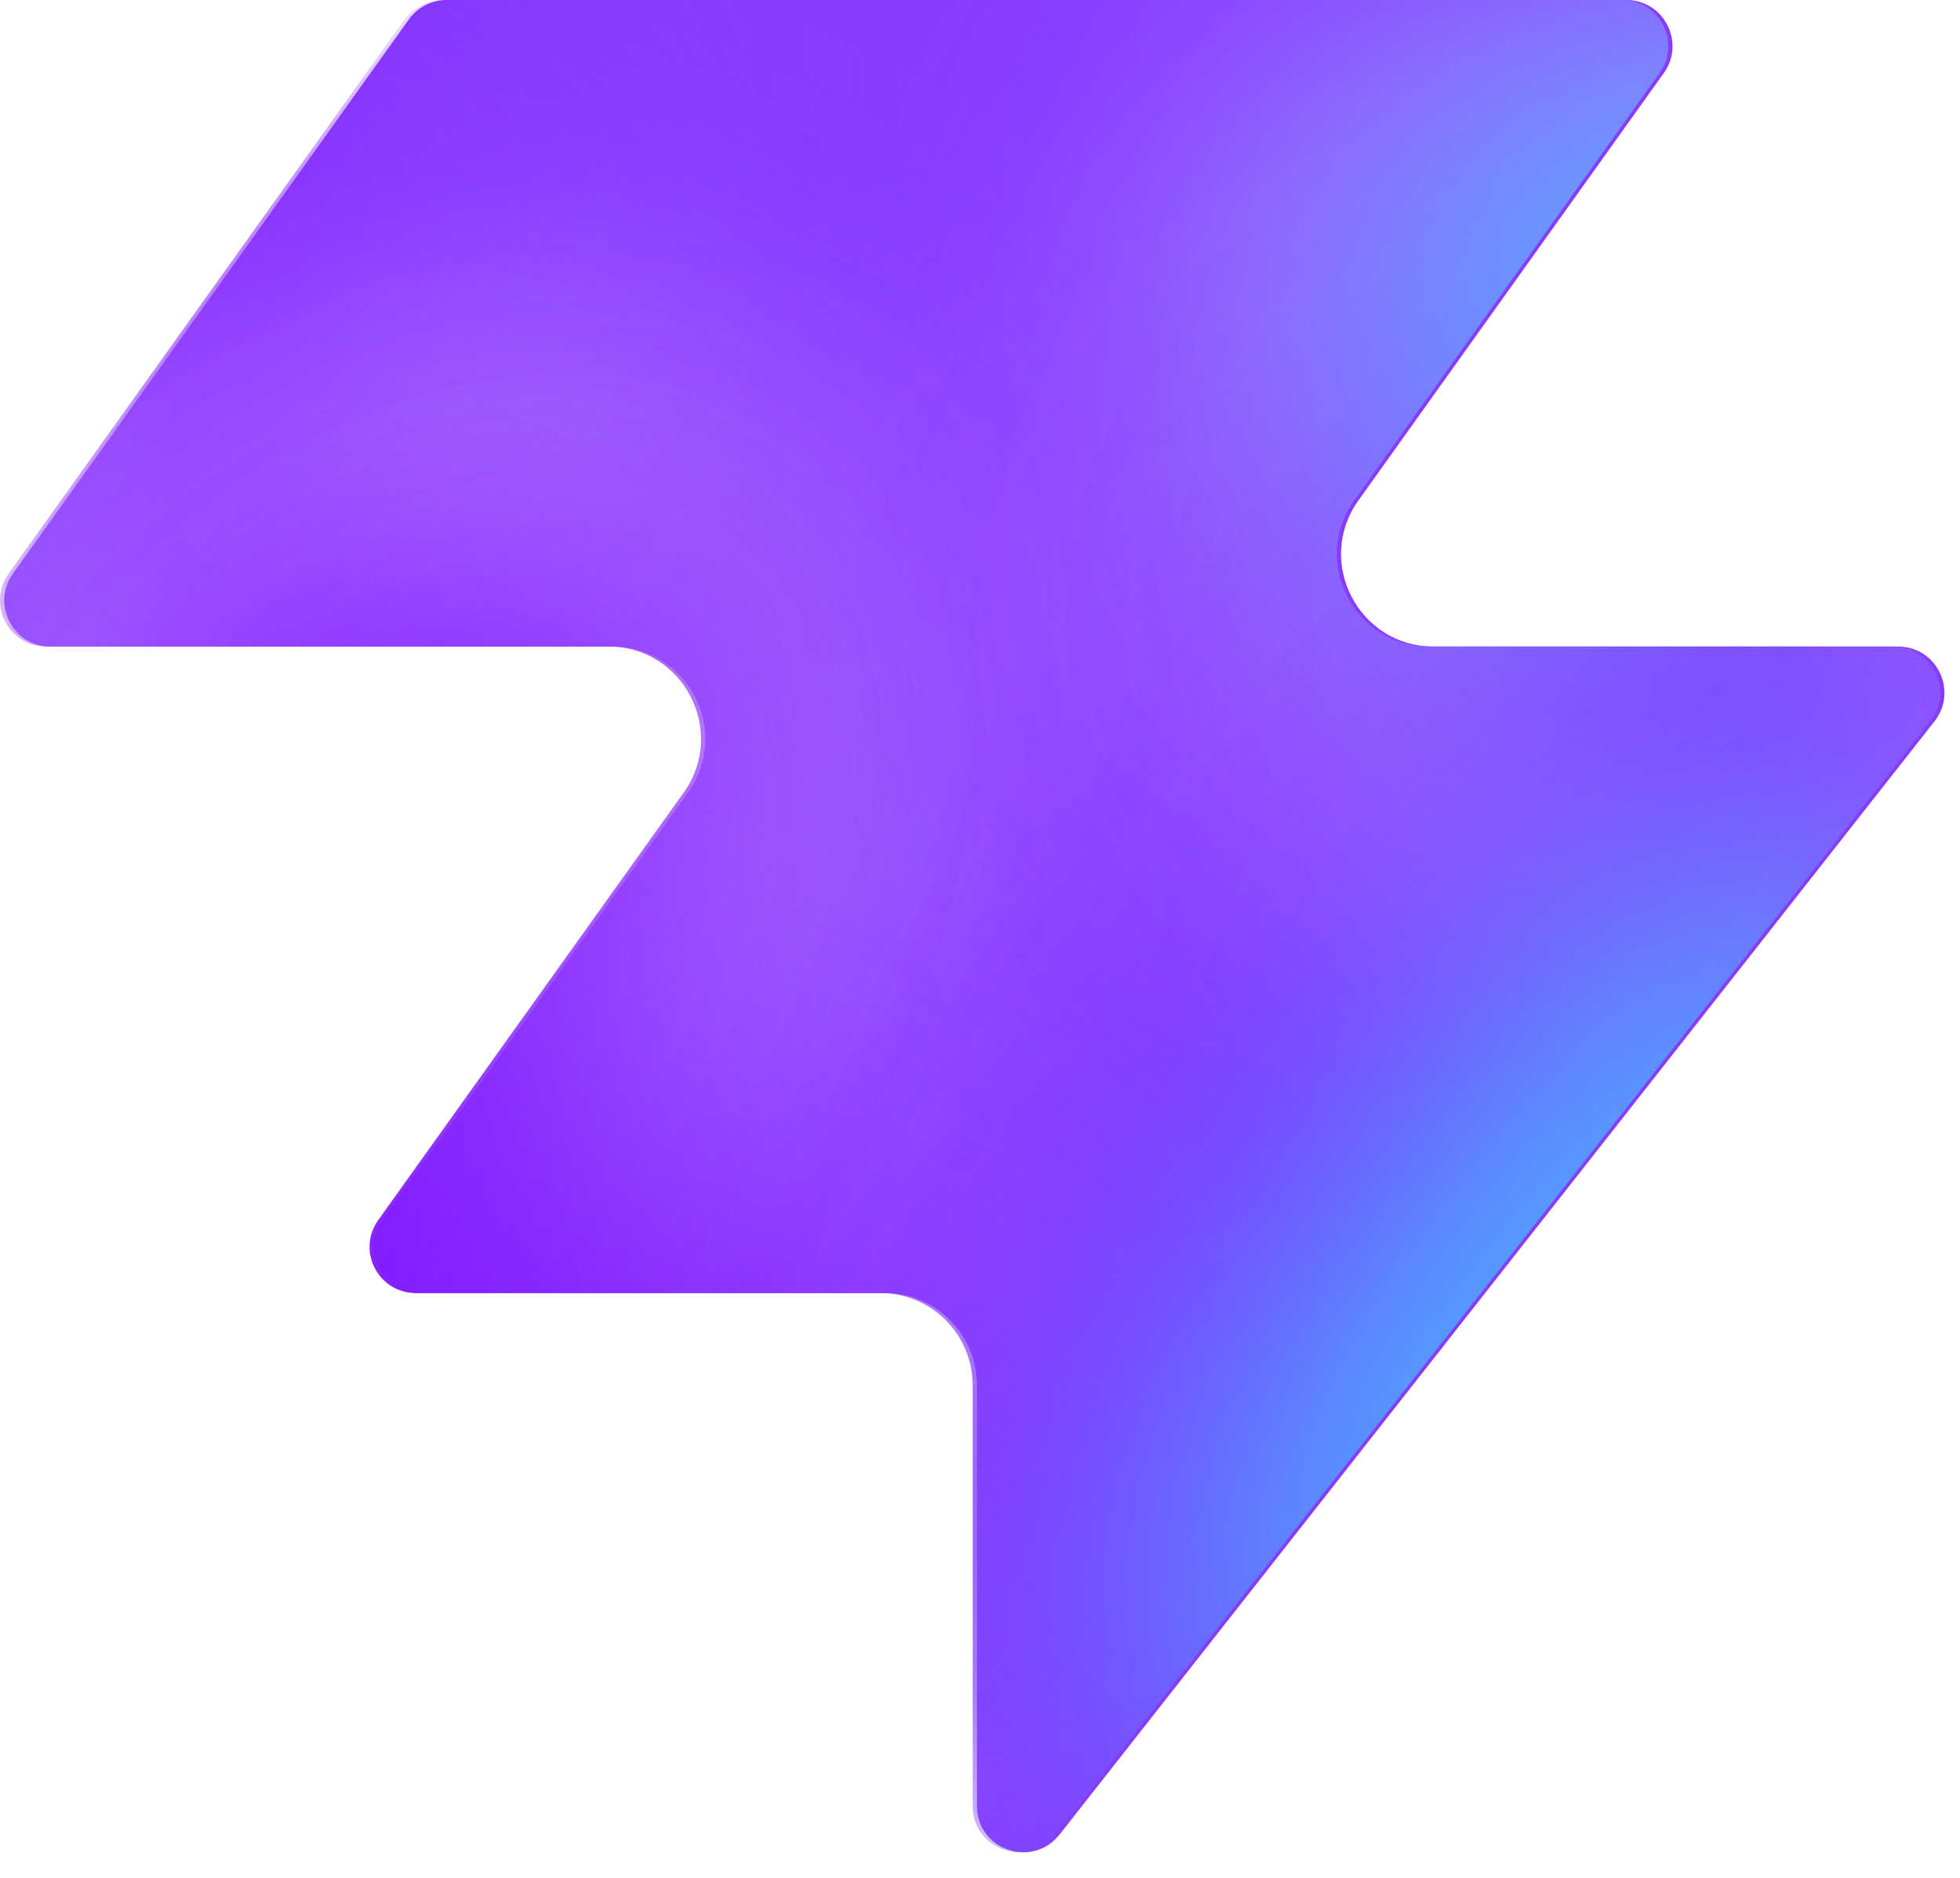
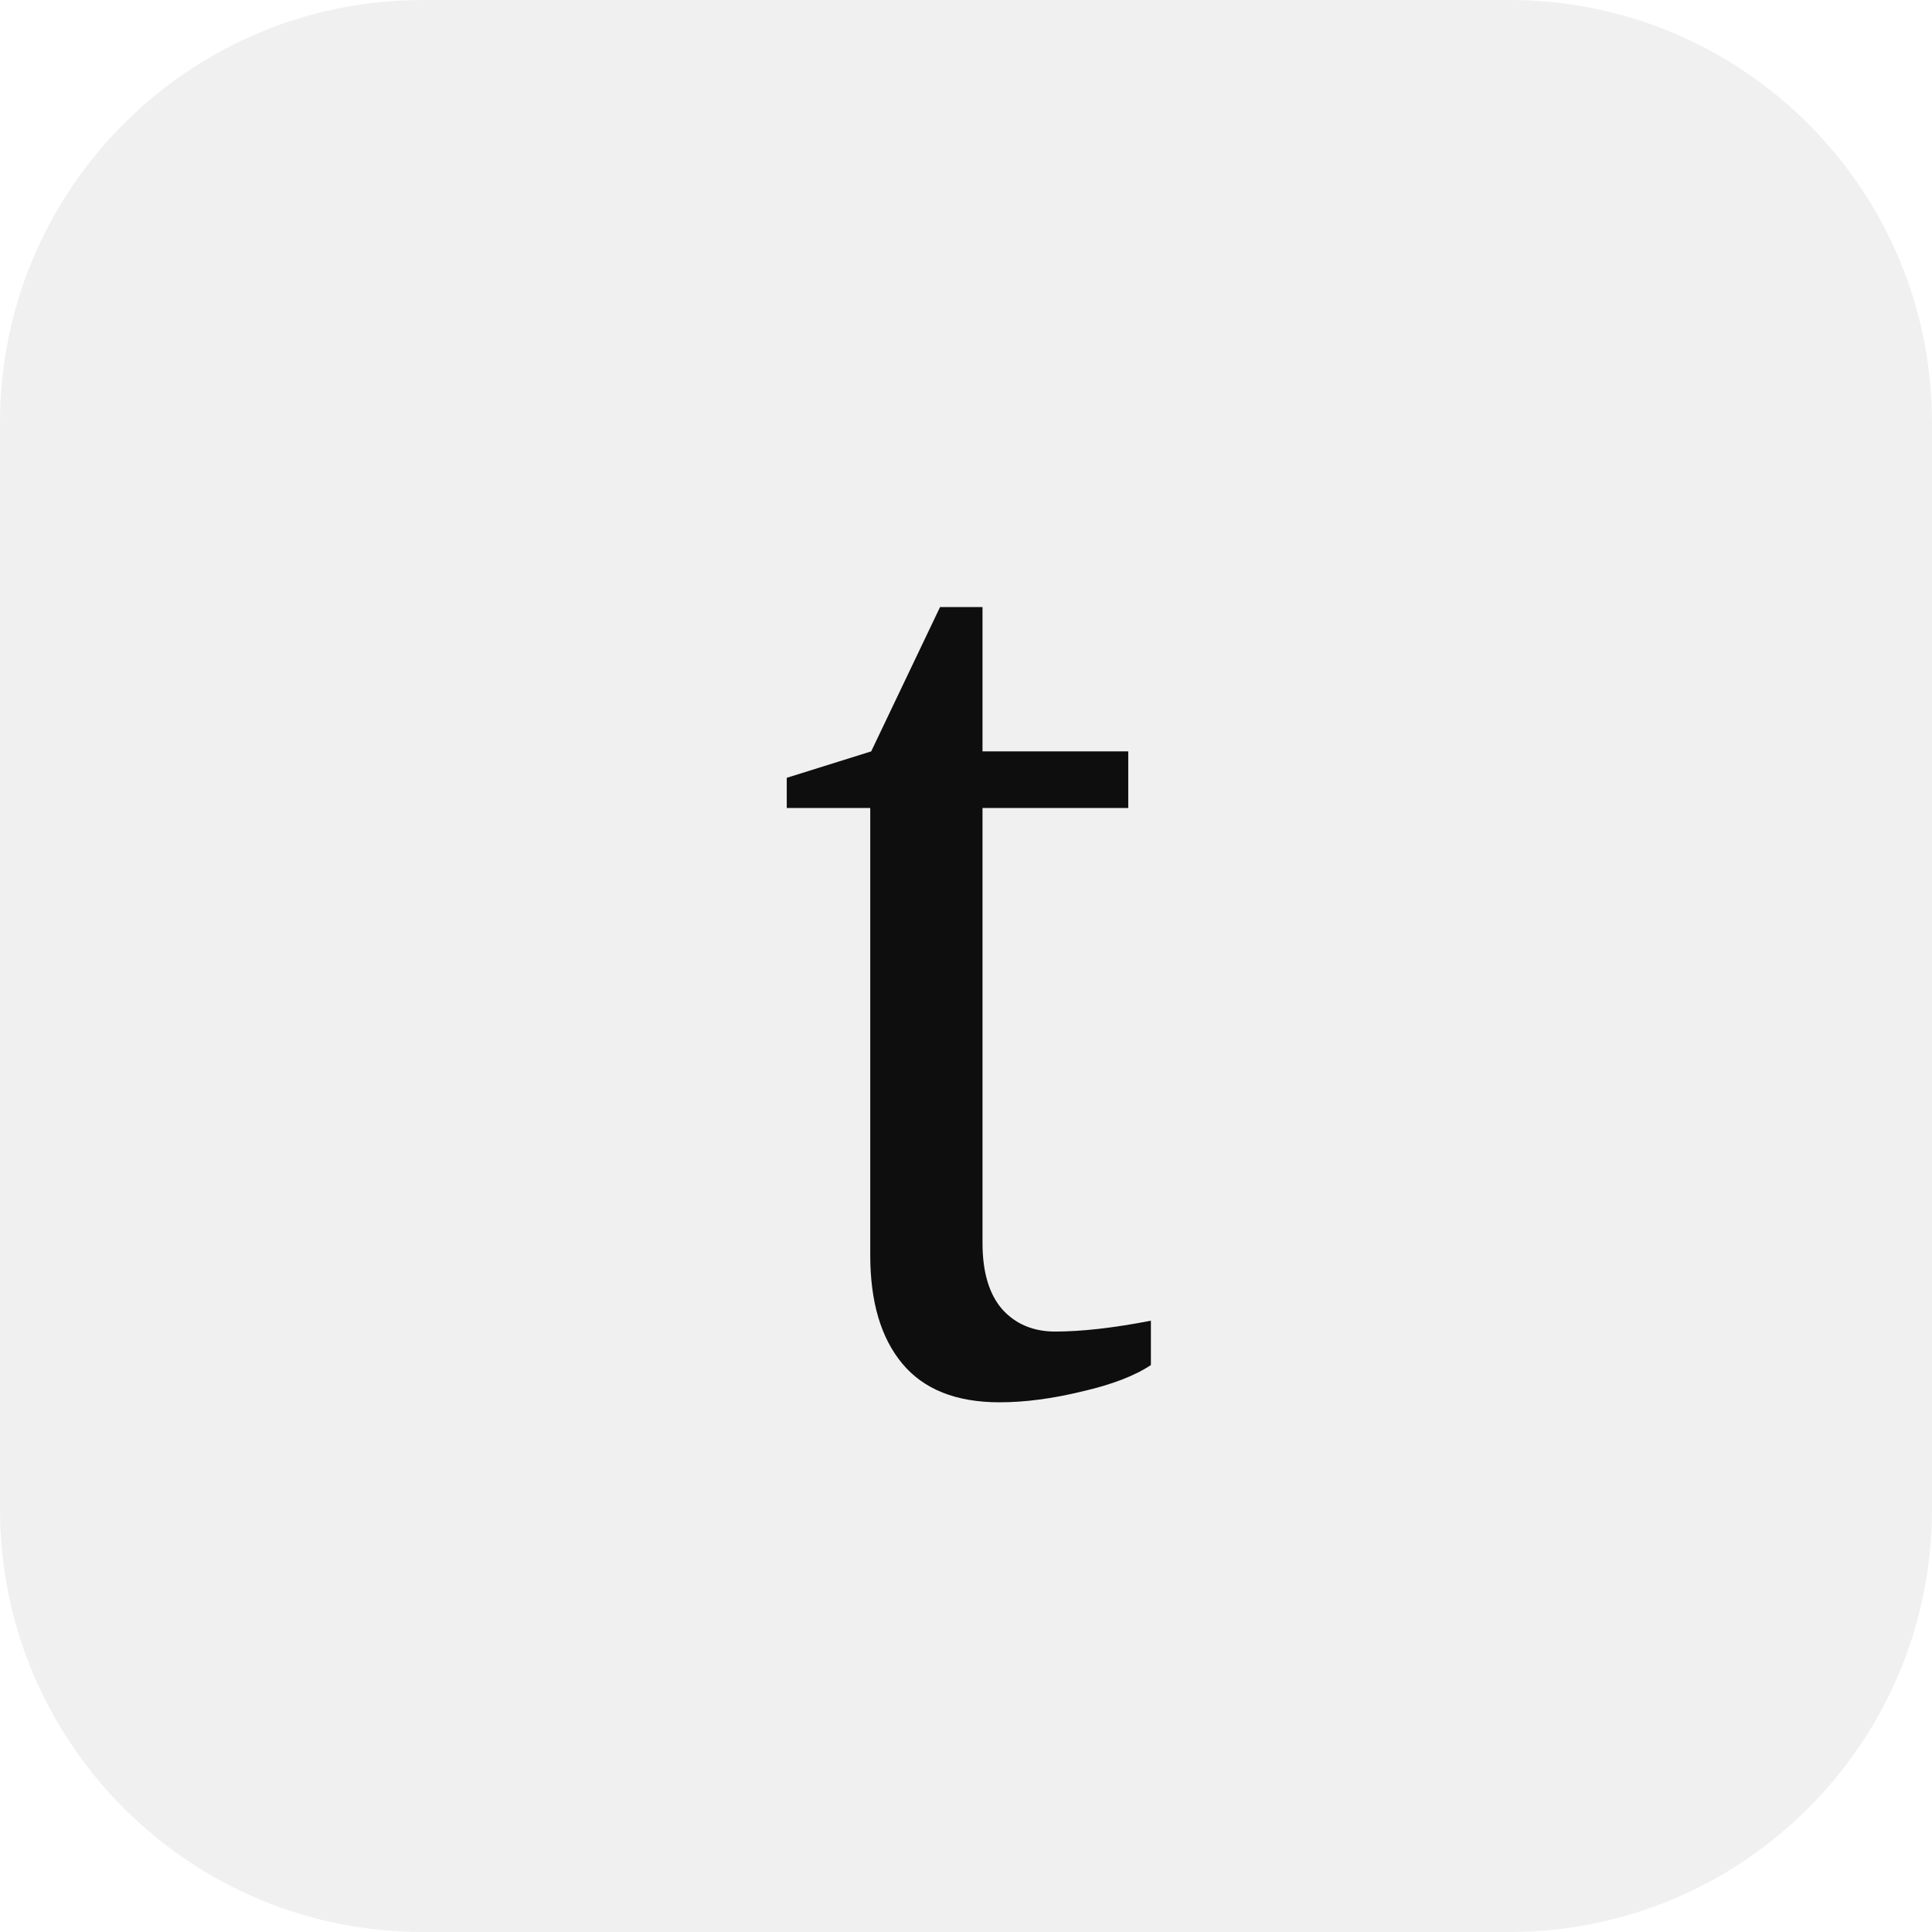
- <svg xmlns="http://www.w3.org/2000/svg" width="48" height="46" fill="none" viewBox="0 0 48 46">
-   <path fill="#863bff" d="M25.946 44.938c-.664.845-2.021.375-2.021-.698V33.937a2.26 2.26 0 0 0-2.262-2.262H10.287c-.92 0-1.456-1.04-.92-1.788l7.48-10.471c1.07-1.497 0-3.578-1.842-3.578H1.237c-.92 0-1.456-1.04-.92-1.788L10.013.474c.214-.297.556-.474.92-.474h28.894c.92 0 1.456 1.04.92 1.788l-7.48 10.471c-1.07 1.498 0 3.579 1.842 3.579h11.377c.943 0 1.473 1.088.89 1.83L25.947 44.94z" style="fill:#863bff;fill:color(display-p3 .525 .23 1);fill-opacity:1" />
-   <mask id="a" width="48" height="46" x="0" y="0" maskUnits="userSpaceOnUse" style="mask-type:alpha">
-     <path fill="#000" d="M25.842 44.938c-.664.844-2.021.375-2.021-.698V33.937a2.26 2.26 0 0 0-2.262-2.262H10.183c-.92 0-1.456-1.04-.92-1.788l7.48-10.471c1.07-1.498 0-3.579-1.842-3.579H1.133c-.92 0-1.456-1.04-.92-1.787L9.91.473c.214-.297.556-.474.92-.474h28.894c.92 0 1.456 1.04.92 1.788l-7.48 10.471c-1.07 1.498 0 3.578 1.842 3.578h11.377c.943 0 1.473 1.088.89 1.832L25.843 44.94z" style="fill:#000;fill-opacity:1" />
-   </mask>
-   <g mask="url(#a)">
-     <g filter="url(#b)">
-       <ellipse cx="5.508" cy="14.704" fill="#ede6ff" rx="5.508" ry="14.704" style="fill:#ede6ff;fill:color(display-p3 .927 .903 1);fill-opacity:1" transform="matrix(.00324 1 1 -.00324 -4.47 31.516)" />
-     </g>
-     <g filter="url(#c)">
-       <ellipse cx="10.399" cy="29.851" fill="#ede6ff" rx="10.399" ry="29.851" style="fill:#ede6ff;fill:color(display-p3 .927 .903 1);fill-opacity:1" transform="matrix(.00324 1 1 -.00324 -39.328 7.883)" />
-     </g>
-     <g filter="url(#d)">
-       <ellipse cx="5.508" cy="30.487" fill="#7e14ff" rx="5.508" ry="30.487" style="fill:#7e14ff;fill:color(display-p3 .492 .077 1);fill-opacity:1" transform="rotate(89.814 -25.913 -14.639)scale(1 -1)" />
-     </g>
-     <g filter="url(#e)">
-       <ellipse cx="5.508" cy="30.599" fill="#7e14ff" rx="5.508" ry="30.599" style="fill:#7e14ff;fill:color(display-p3 .492 .077 1);fill-opacity:1" transform="rotate(89.814 -32.644 -3.334)scale(1 -1)" />
-     </g>
-     <g filter="url(#f)">
-       <ellipse cx="5.508" cy="30.599" fill="#7e14ff" rx="5.508" ry="30.599" style="fill:#7e14ff;fill:color(display-p3 .492 .077 1);fill-opacity:1" transform="matrix(.00324 1 1 -.00324 -34.34 30.47)" />
-     </g>
-     <g filter="url(#g)">
-       <ellipse cx="14.072" cy="22.078" fill="#ede6ff" rx="14.072" ry="22.078" style="fill:#ede6ff;fill:color(display-p3 .927 .903 1);fill-opacity:1" transform="rotate(93.35 24.506 48.493)scale(-1 1)" />
-     </g>
-     <g filter="url(#h)">
-       <ellipse cx="3.47" cy="21.501" fill="#7e14ff" rx="3.47" ry="21.501" style="fill:#7e14ff;fill:color(display-p3 .492 .077 1);fill-opacity:1" transform="rotate(89.009 28.708 47.59)scale(-1 1)" />
-     </g>
-     <g filter="url(#i)">
-       <ellipse cx="3.47" cy="21.501" fill="#7e14ff" rx="3.47" ry="21.501" style="fill:#7e14ff;fill:color(display-p3 .492 .077 1);fill-opacity:1" transform="rotate(89.009 28.708 47.59)scale(-1 1)" />
-     </g>
-     <g filter="url(#j)">
-       <ellipse cx=".387" cy="8.972" fill="#7e14ff" rx="4.407" ry="29.108" style="fill:#7e14ff;fill:color(display-p3 .492 .077 1);fill-opacity:1" transform="rotate(39.51 .387 8.972)" />
-     </g>
-     <g filter="url(#k)">
-       <ellipse cx="47.523" cy="-6.092" fill="#7e14ff" rx="4.407" ry="29.108" style="fill:#7e14ff;fill:color(display-p3 .492 .077 1);fill-opacity:1" transform="rotate(37.892 47.523 -6.092)" />
-     </g>
-     <g filter="url(#l)">
-       <ellipse cx="41.412" cy="6.333" fill="#47bfff" rx="5.971" ry="9.665" style="fill:#47bfff;fill:color(display-p3 .28 .748 1);fill-opacity:1" transform="rotate(37.892 41.412 6.333)" />
-     </g>
-     <g filter="url(#m)">
-       <ellipse cx="-1.879" cy="38.332" fill="#7e14ff" rx="4.407" ry="29.108" style="fill:#7e14ff;fill:color(display-p3 .492 .077 1);fill-opacity:1" transform="rotate(37.892 -1.88 38.332)" />
-     </g>
-     <g filter="url(#n)">
-       <ellipse cx="-1.879" cy="38.332" fill="#7e14ff" rx="4.407" ry="29.108" style="fill:#7e14ff;fill:color(display-p3 .492 .077 1);fill-opacity:1" transform="rotate(37.892 -1.88 38.332)" />
-     </g>
-     <g filter="url(#o)">
-       <ellipse cx="35.651" cy="29.907" fill="#7e14ff" rx="4.407" ry="29.108" style="fill:#7e14ff;fill:color(display-p3 .492 .077 1);fill-opacity:1" transform="rotate(37.892 35.651 29.907)" />
-     </g>
-     <g filter="url(#p)">
-       <ellipse cx="38.418" cy="32.4" fill="#47bfff" rx="5.971" ry="15.297" style="fill:#47bfff;fill:color(display-p3 .28 .748 1);fill-opacity:1" transform="rotate(37.892 38.418 32.4)" />
-     </g>
-   </g>
-   <defs>
-     <filter id="b" width="60.045" height="41.654" x="-19.77" y="16.149" color-interpolation-filters="sRGB" filterUnits="userSpaceOnUse">
-       <feFlood flood-opacity="0" result="BackgroundImageFix" />
-       <feBlend in="SourceGraphic" in2="BackgroundImageFix" result="shape" />
-       <feGaussianBlur result="effect1_foregroundBlur_2002_17158" stdDeviation="7.659" />
-     </filter>
-     <filter id="c" width="90.34" height="51.437" x="-54.613" y="-7.533" color-interpolation-filters="sRGB" filterUnits="userSpaceOnUse">
-       <feFlood flood-opacity="0" result="BackgroundImageFix" />
-       <feBlend in="SourceGraphic" in2="BackgroundImageFix" result="shape" />
-       <feGaussianBlur result="effect1_foregroundBlur_2002_17158" stdDeviation="7.659" />
-     </filter>
-     <filter id="d" width="79.355" height="29.4" x="-49.64" y="2.03" color-interpolation-filters="sRGB" filterUnits="userSpaceOnUse">
-       <feFlood flood-opacity="0" result="BackgroundImageFix" />
-       <feBlend in="SourceGraphic" in2="BackgroundImageFix" result="shape" />
-       <feGaussianBlur result="effect1_foregroundBlur_2002_17158" stdDeviation="4.596" />
-     </filter>
-     <filter id="e" width="79.579" height="29.4" x="-45.045" y="20.029" color-interpolation-filters="sRGB" filterUnits="userSpaceOnUse">
-       <feFlood flood-opacity="0" result="BackgroundImageFix" />
-       <feBlend in="SourceGraphic" in2="BackgroundImageFix" result="shape" />
-       <feGaussianBlur result="effect1_foregroundBlur_2002_17158" stdDeviation="4.596" />
-     </filter>
-     <filter id="f" width="79.579" height="29.4" x="-43.513" y="21.178" color-interpolation-filters="sRGB" filterUnits="userSpaceOnUse">
-       <feFlood flood-opacity="0" result="BackgroundImageFix" />
-       <feBlend in="SourceGraphic" in2="BackgroundImageFix" result="shape" />
-       <feGaussianBlur result="effect1_foregroundBlur_2002_17158" stdDeviation="4.596" />
-     </filter>
-     <filter id="g" width="74.749" height="58.852" x="15.756" y="-17.901" color-interpolation-filters="sRGB" filterUnits="userSpaceOnUse">
-       <feFlood flood-opacity="0" result="BackgroundImageFix" />
-       <feBlend in="SourceGraphic" in2="BackgroundImageFix" result="shape" />
-       <feGaussianBlur result="effect1_foregroundBlur_2002_17158" stdDeviation="7.659" />
-     </filter>
-     <filter id="h" width="61.377" height="25.362" x="23.548" y="2.284" color-interpolation-filters="sRGB" filterUnits="userSpaceOnUse">
-       <feFlood flood-opacity="0" result="BackgroundImageFix" />
-       <feBlend in="SourceGraphic" in2="BackgroundImageFix" result="shape" />
-       <feGaussianBlur result="effect1_foregroundBlur_2002_17158" stdDeviation="4.596" />
-     </filter>
-     <filter id="i" width="61.377" height="25.362" x="23.548" y="2.284" color-interpolation-filters="sRGB" filterUnits="userSpaceOnUse">
-       <feFlood flood-opacity="0" result="BackgroundImageFix" />
-       <feBlend in="SourceGraphic" in2="BackgroundImageFix" result="shape" />
-       <feGaussianBlur result="effect1_foregroundBlur_2002_17158" stdDeviation="4.596" />
-     </filter>
-     <filter id="j" width="56.045" height="63.649" x="-27.636" y="-22.853" color-interpolation-filters="sRGB" filterUnits="userSpaceOnUse">
-       <feFlood flood-opacity="0" result="BackgroundImageFix" />
-       <feBlend in="SourceGraphic" in2="BackgroundImageFix" result="shape" />
-       <feGaussianBlur result="effect1_foregroundBlur_2002_17158" stdDeviation="4.596" />
-     </filter>
-     <filter id="k" width="54.814" height="64.646" x="20.116" y="-38.415" color-interpolation-filters="sRGB" filterUnits="userSpaceOnUse">
-       <feFlood flood-opacity="0" result="BackgroundImageFix" />
-       <feBlend in="SourceGraphic" in2="BackgroundImageFix" result="shape" />
-       <feGaussianBlur result="effect1_foregroundBlur_2002_17158" stdDeviation="4.596" />
-     </filter>
-     <filter id="l" width="33.541" height="35.313" x="24.641" y="-11.323" color-interpolation-filters="sRGB" filterUnits="userSpaceOnUse">
-       <feFlood flood-opacity="0" result="BackgroundImageFix" />
-       <feBlend in="SourceGraphic" in2="BackgroundImageFix" result="shape" />
-       <feGaussianBlur result="effect1_foregroundBlur_2002_17158" stdDeviation="4.596" />
-     </filter>
-     <filter id="m" width="54.814" height="64.646" x="-29.286" y="6.009" color-interpolation-filters="sRGB" filterUnits="userSpaceOnUse">
-       <feFlood flood-opacity="0" result="BackgroundImageFix" />
-       <feBlend in="SourceGraphic" in2="BackgroundImageFix" result="shape" />
-       <feGaussianBlur result="effect1_foregroundBlur_2002_17158" stdDeviation="4.596" />
-     </filter>
-     <filter id="n" width="54.814" height="64.646" x="-29.286" y="6.009" color-interpolation-filters="sRGB" filterUnits="userSpaceOnUse">
-       <feFlood flood-opacity="0" result="BackgroundImageFix" />
-       <feBlend in="SourceGraphic" in2="BackgroundImageFix" result="shape" />
-       <feGaussianBlur result="effect1_foregroundBlur_2002_17158" stdDeviation="4.596" />
-     </filter>
-     <filter id="o" width="54.814" height="64.646" x="8.244" y="-2.416" color-interpolation-filters="sRGB" filterUnits="userSpaceOnUse">
-       <feFlood flood-opacity="0" result="BackgroundImageFix" />
-       <feBlend in="SourceGraphic" in2="BackgroundImageFix" result="shape" />
-       <feGaussianBlur result="effect1_foregroundBlur_2002_17158" stdDeviation="4.596" />
-     </filter>
-     <filter id="p" width="39.409" height="43.623" x="18.713" y="10.588" color-interpolation-filters="sRGB" filterUnits="userSpaceOnUse">
-       <feFlood flood-opacity="0" result="BackgroundImageFix" />
-       <feBlend in="SourceGraphic" in2="BackgroundImageFix" result="shape" />
-       <feGaussianBlur result="effect1_foregroundBlur_2002_17158" stdDeviation="4.596" />
-     </filter>
-   </defs>
+ <svg xmlns="http://www.w3.org/2000/svg" viewBox="0 0 64 64" width="64" height="64">
+   <rect width="64" height="64" rx="14" fill="#f0f0f0" />
+   <text x="32" y="46" text-anchor="middle" font-family="'Playfair Display', Georgia, 'Times New Roman', serif" font-size="46" fill="#0e0e0e">t</text>
</svg>
